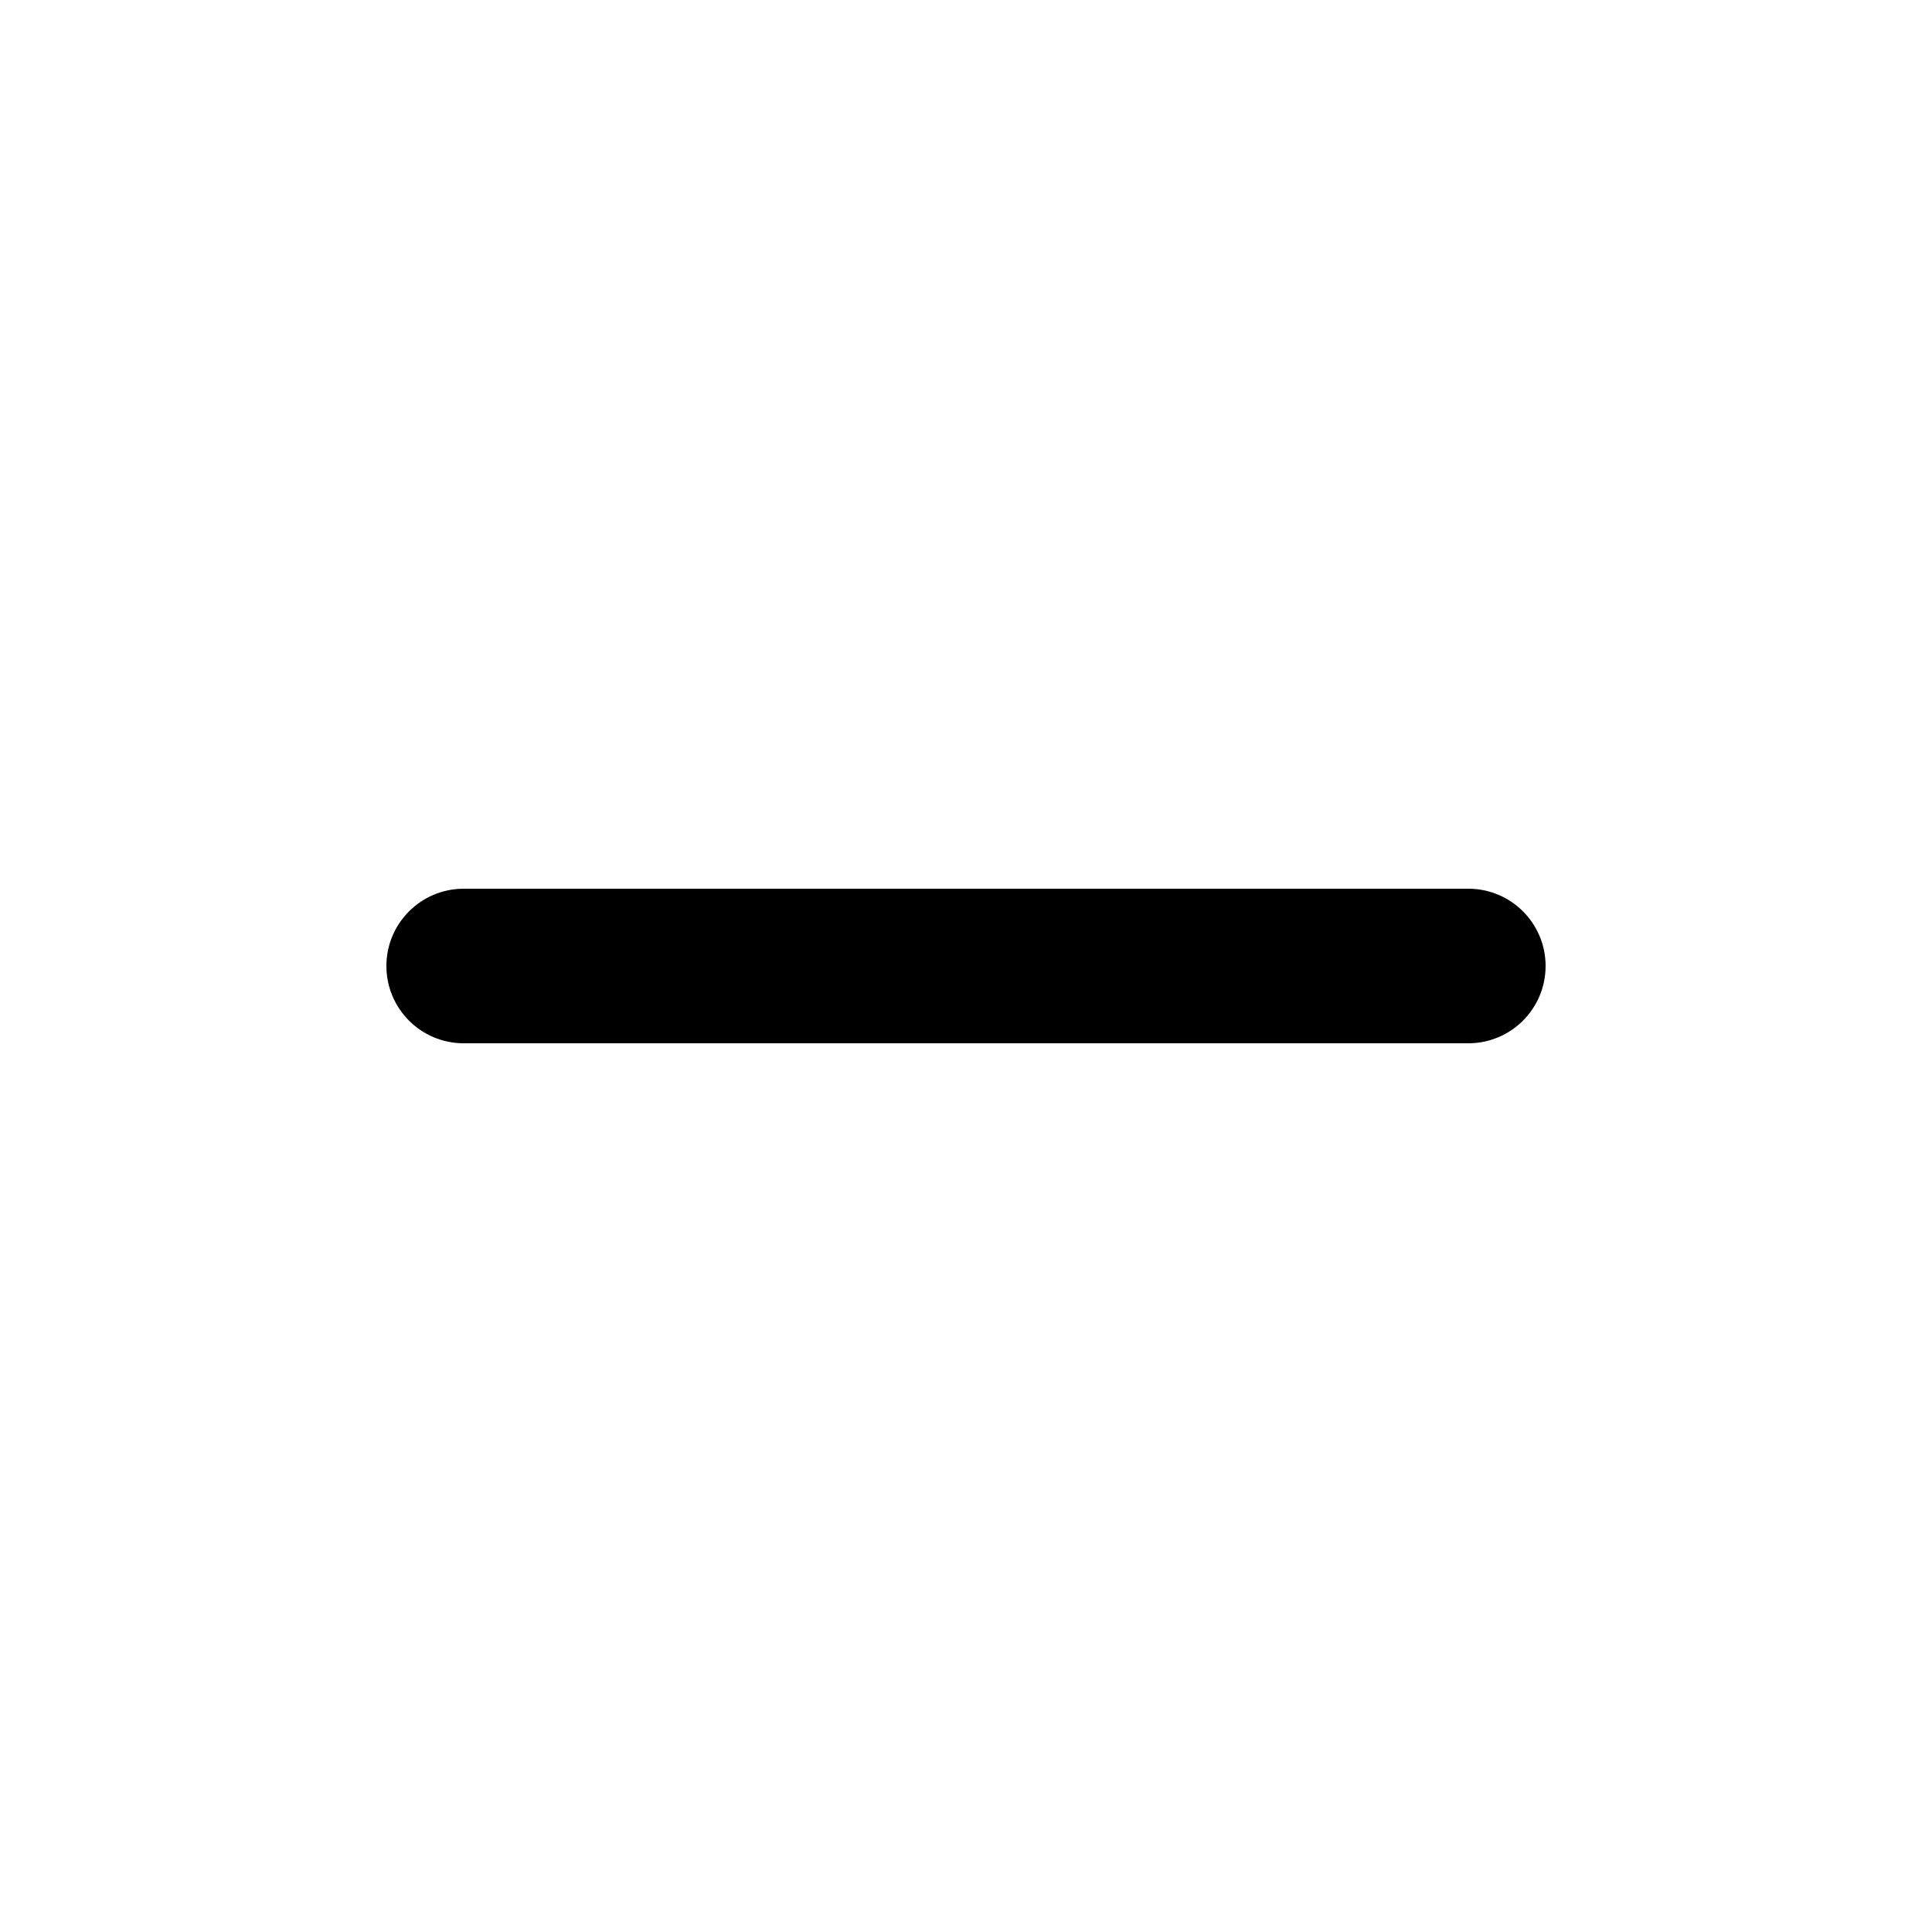
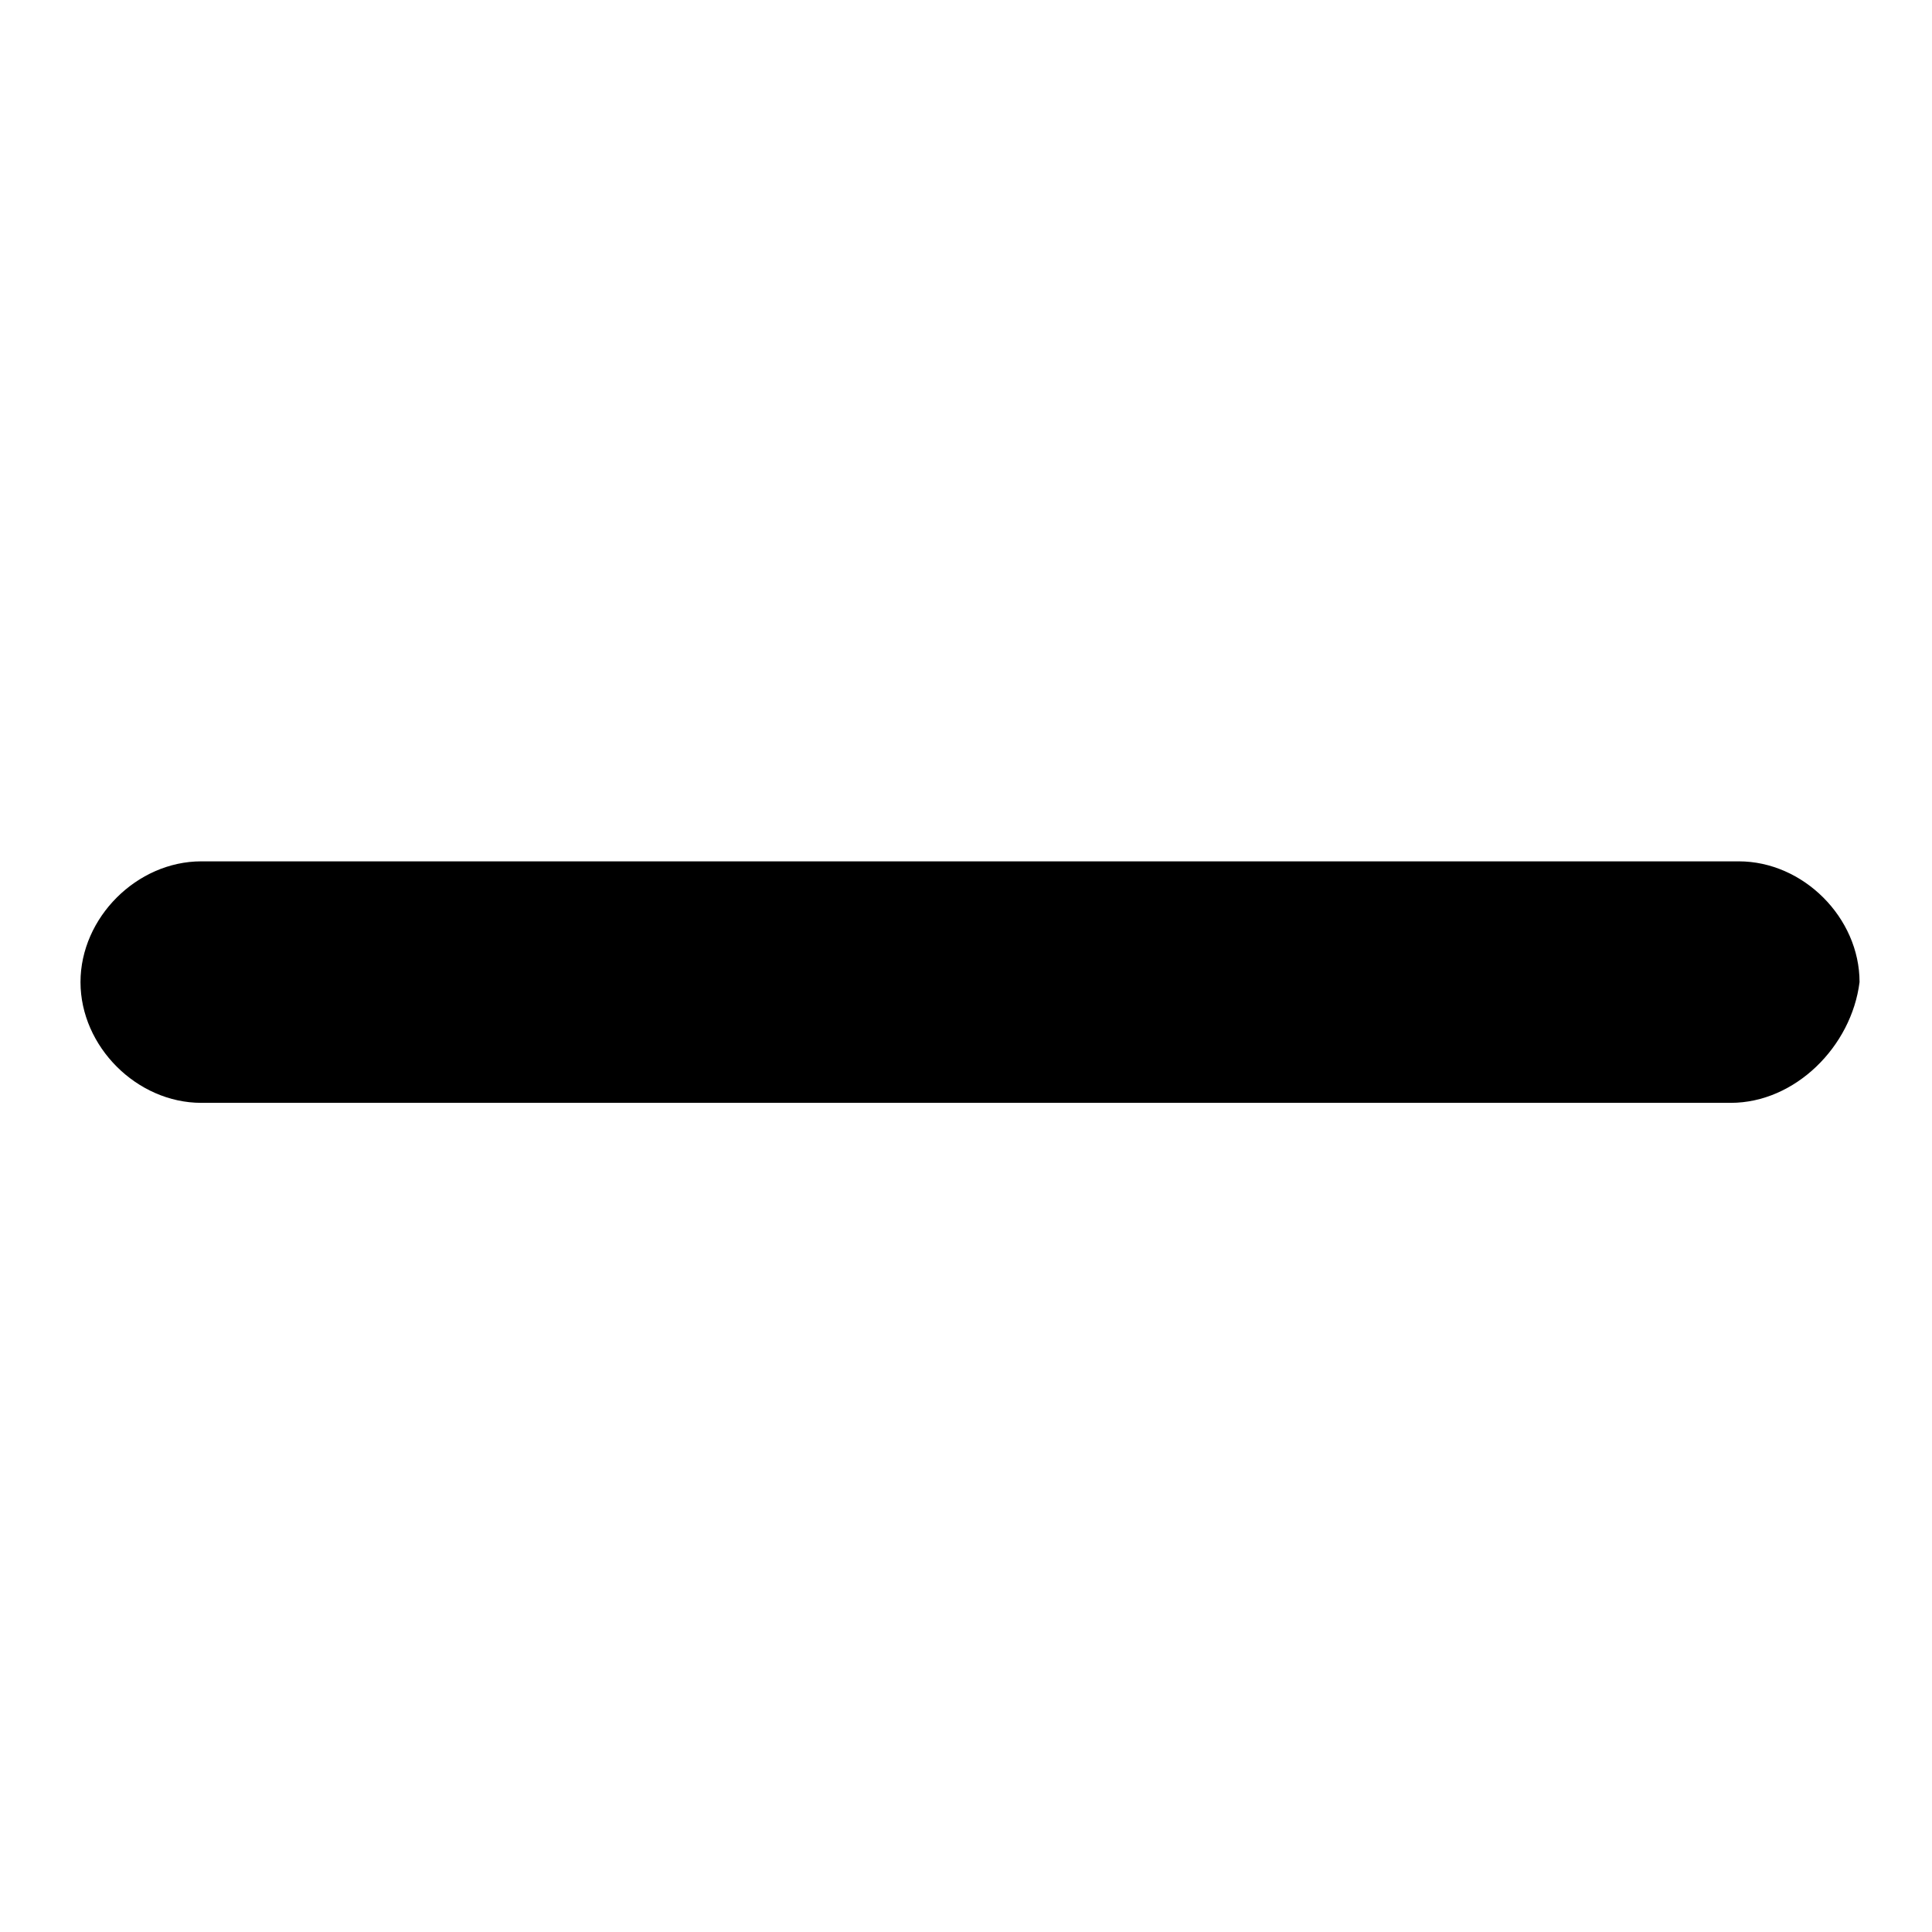
- <svg xmlns="http://www.w3.org/2000/svg" version="1.1" width="32" height="32" viewBox="0 0 32 32">
-   <path d="M24.32 17.28h-16.64c-0.707 0-1.28-0.573-1.28-1.28s0.573-1.28 1.28-1.28v0h16.64c0.707 0 1.28 0.573 1.28 1.28s-0.573 1.28-1.28 1.28v0z" />
+ <svg xmlns="http://www.w3.org/2000/svg" version="1.1" id="Layer_1" x="0px" y="0px" viewBox="0 0 24 24" style="enable-background:new 0 0 24 24;" xml:space="preserve">
+   <path d="M21.5,13.7H2.5C1.7,13.7,1,13,1,12.2s0.7-1.5,1.5-1.5l0,0h19.1c0.8,0,1.5,0.7,1.5,1.5C23,13,22.3,13.7,21.5,13.7L21.5,13.7z  " />
</svg>
